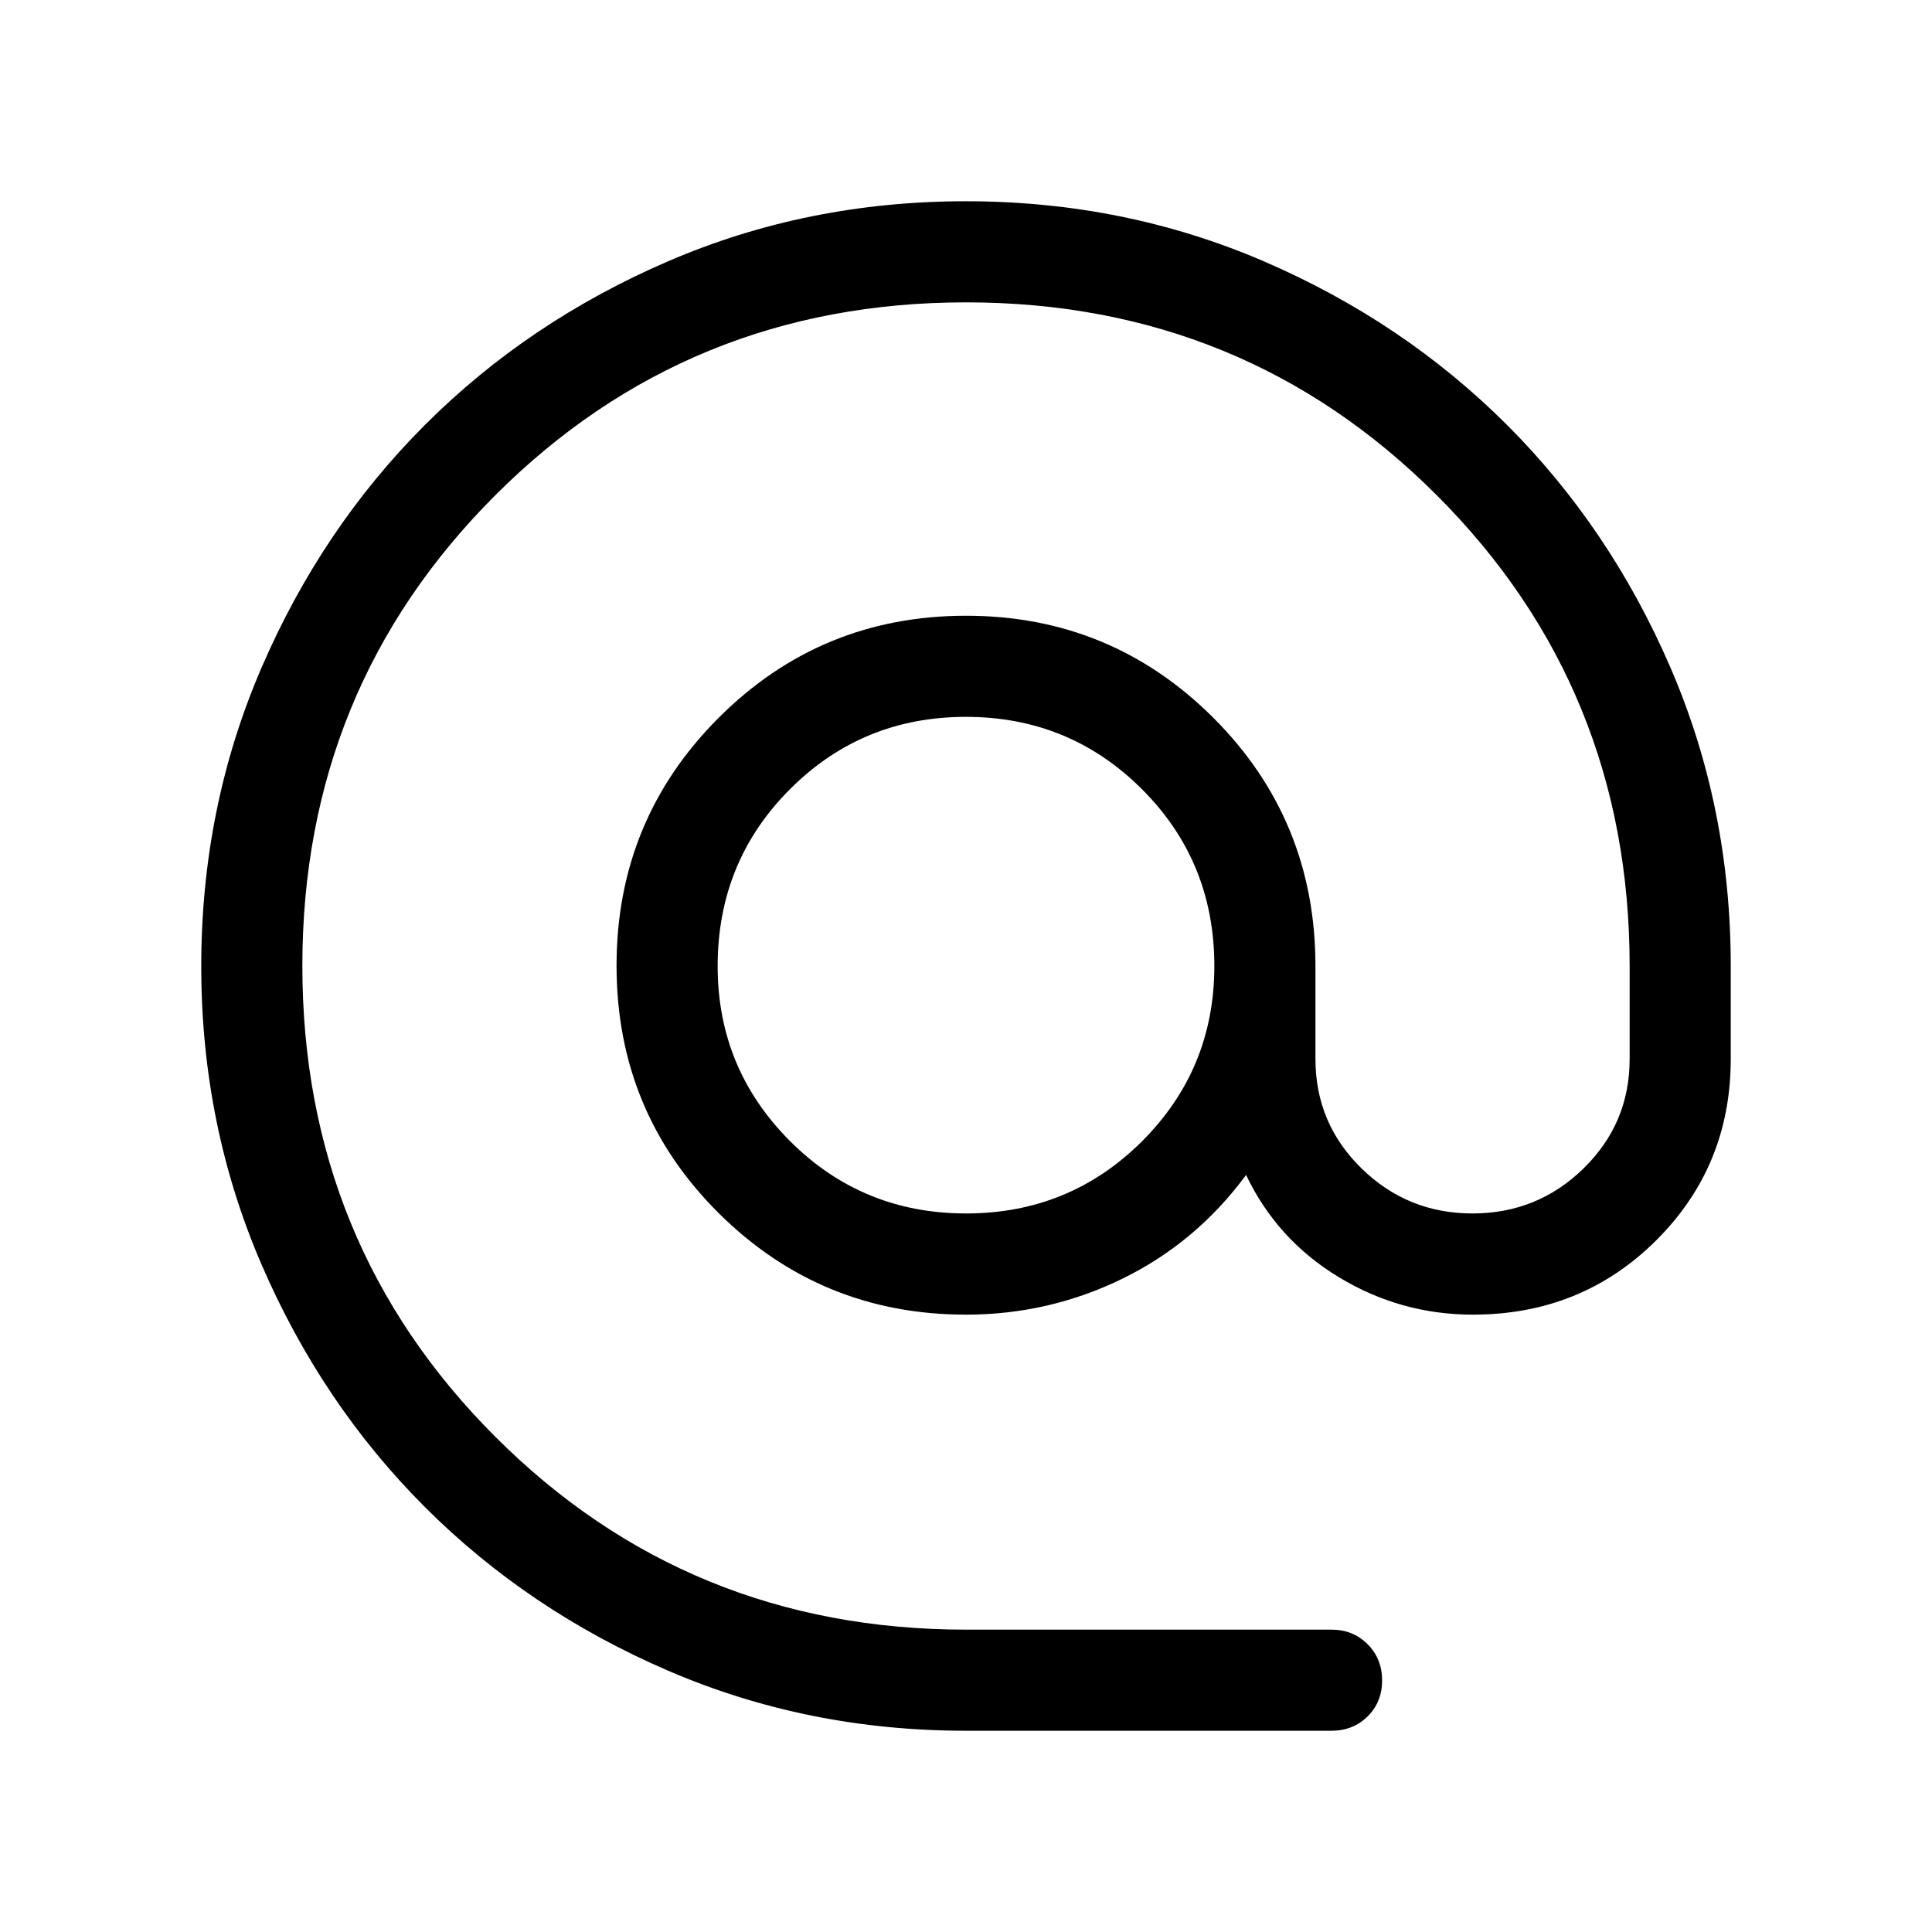
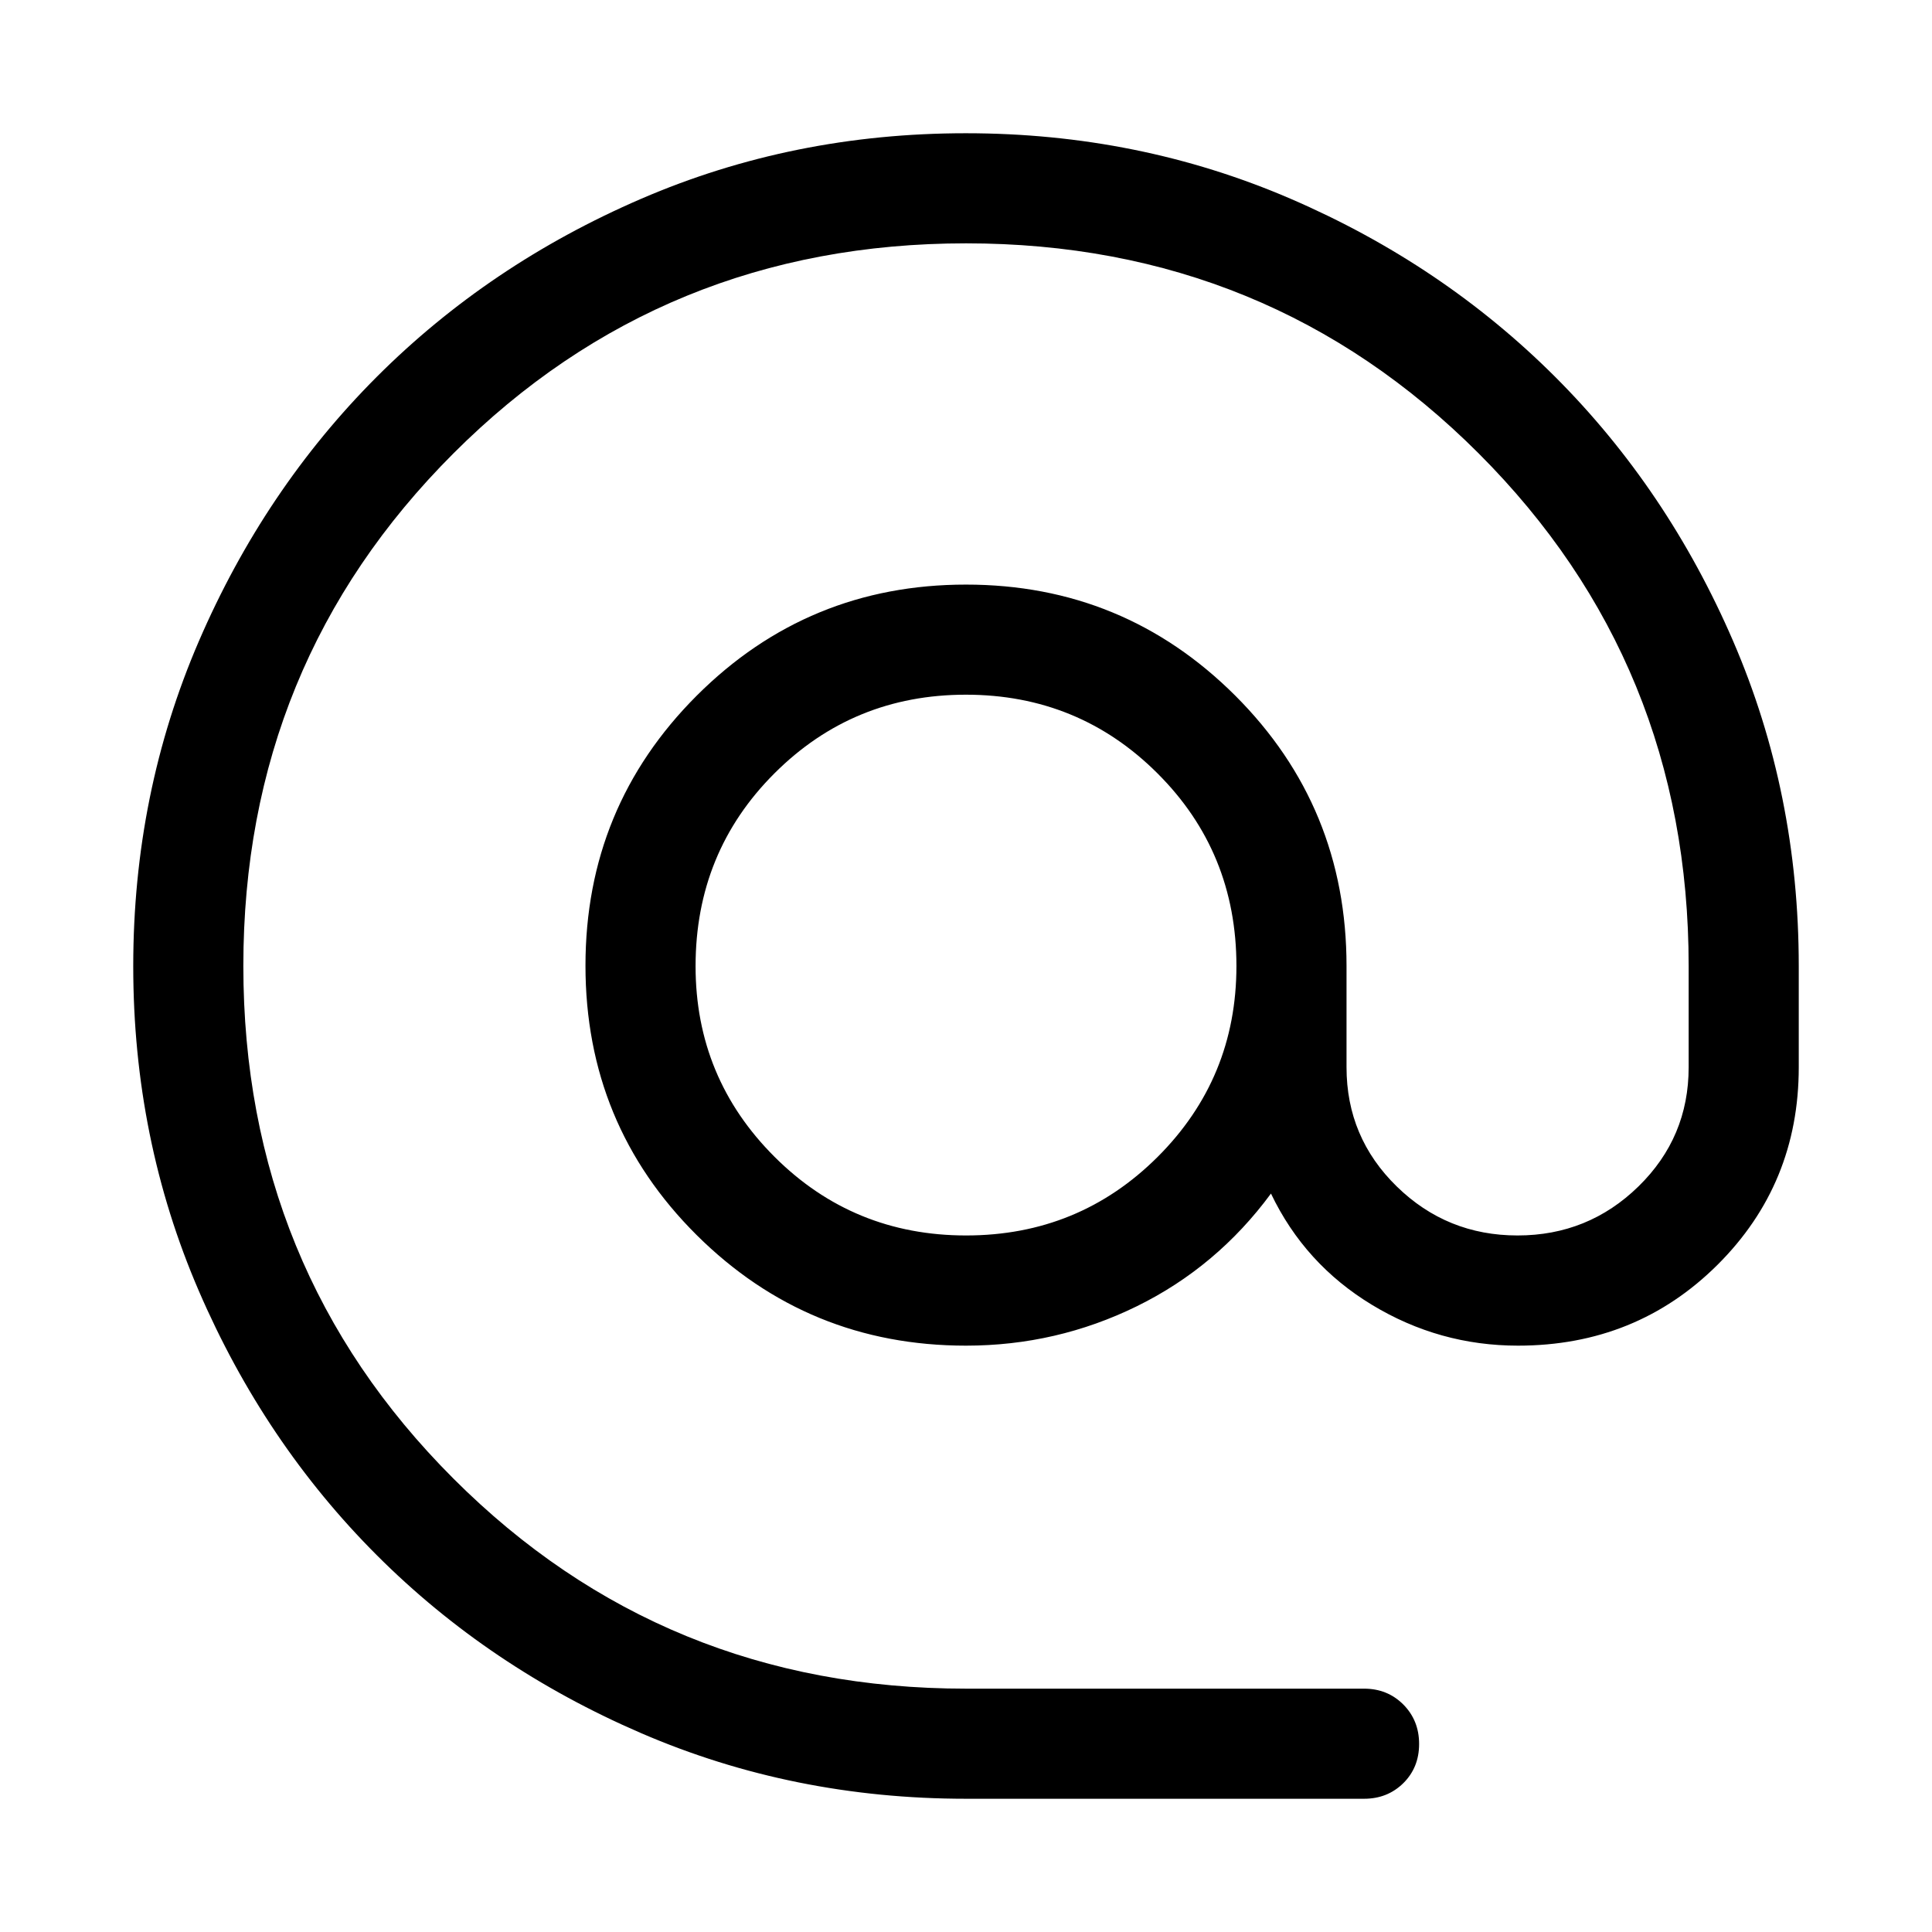
- <svg xmlns="http://www.w3.org/2000/svg" viewBox="0 0 24 24" fill="none">
+ <svg xmlns="http://www.w3.org/2000/svg" viewBox="0.98 0.98 22.04 22.04" fill="none">
  <path d="M12 21.5C10.686 21.5 9.451 21.251 8.295 20.752C7.139 20.253 6.134 19.577 5.279 18.722C4.424 17.867 3.747 16.862 3.248 15.706C2.749 14.55 2.5 13.316 2.5 12.002C2.5 10.688 2.749 9.453 3.248 8.296C3.747 7.14 4.423 6.135 5.278 5.279C6.133 4.424 7.138 3.747 8.294 3.248C9.45 2.749 10.684 2.5 11.998 2.5C13.312 2.5 14.547 2.749 15.704 3.248C16.86 3.747 17.865 4.424 18.721 5.279C19.576 6.134 20.253 7.139 20.752 8.295C21.251 9.451 21.5 10.686 21.5 12V13.155C21.5 14.043 21.191 14.794 20.573 15.409C19.956 16.023 19.197 16.331 18.297 16.331C17.699 16.331 17.144 16.176 16.632 15.866C16.12 15.556 15.736 15.133 15.479 14.596C15.068 15.154 14.557 15.583 13.948 15.882C13.338 16.181 12.689 16.331 12 16.331C10.798 16.331 9.774 15.91 8.928 15.07C8.082 14.229 7.659 13.205 7.659 11.996C7.659 10.788 8.082 9.762 8.928 8.916C9.774 8.071 10.798 7.649 12 7.649C13.201 7.649 14.225 8.071 15.072 8.916C15.918 9.762 16.341 10.79 16.341 12.001V13.155C16.341 13.689 16.532 14.142 16.914 14.515C17.296 14.888 17.755 15.074 18.292 15.074C18.829 15.074 19.289 14.888 19.671 14.515C20.053 14.142 20.244 13.689 20.244 13.155V12C20.244 9.699 19.445 7.749 17.848 6.152C16.251 4.555 14.302 3.756 12.001 3.756C9.7 3.756 7.75 4.555 6.153 6.152C4.555 7.749 3.756 9.698 3.756 11.999C3.756 14.3 4.555 16.25 6.152 17.847C7.749 19.445 9.699 20.244 12 20.244H16.541C16.719 20.244 16.868 20.304 16.989 20.425C17.109 20.546 17.169 20.696 17.169 20.875C17.169 21.054 17.109 21.203 16.989 21.322C16.868 21.441 16.719 21.5 16.541 21.5H12ZM12.001 15.074C12.859 15.074 13.587 14.775 14.186 14.178C14.785 13.58 15.085 12.854 15.085 12C15.085 11.133 14.784 10.4 14.184 9.802C13.585 9.204 12.856 8.905 11.999 8.905C11.141 8.905 10.413 9.204 9.814 9.803C9.215 10.402 8.915 11.135 8.915 12.002C8.915 12.853 9.216 13.578 9.816 14.177C10.415 14.775 11.144 15.074 12.001 15.074Z" fill="currentColor" />
</svg>
